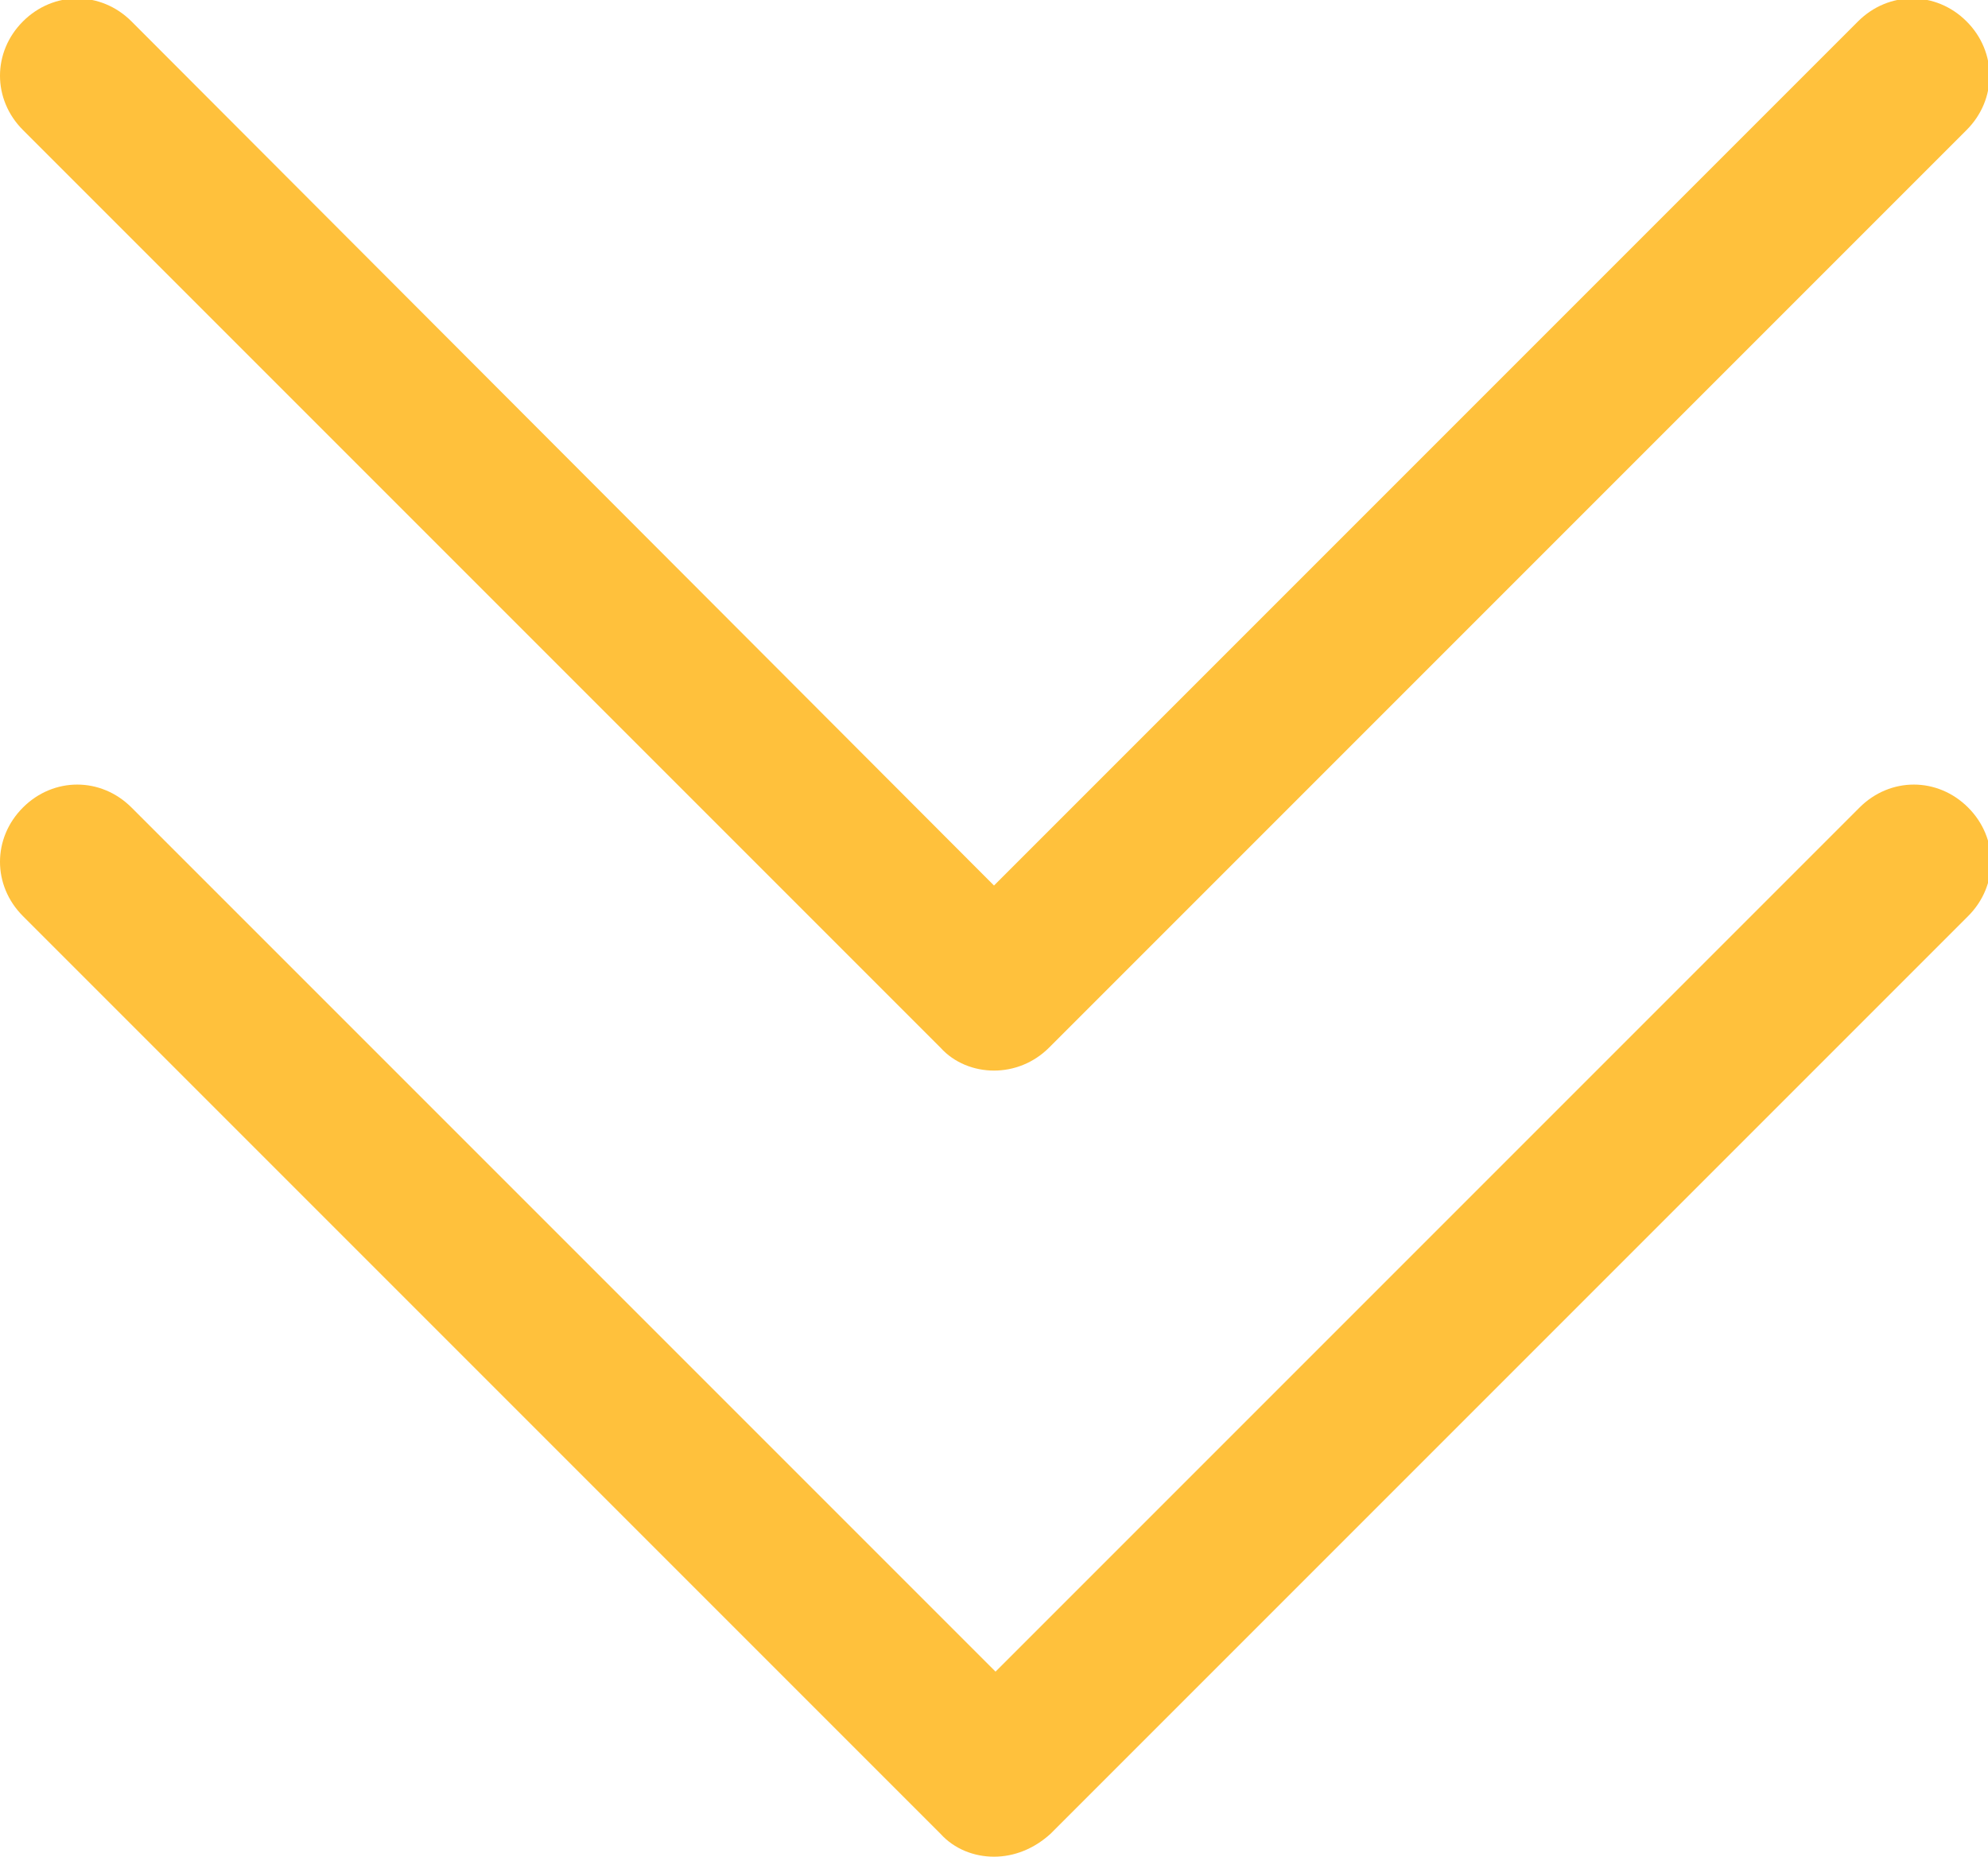
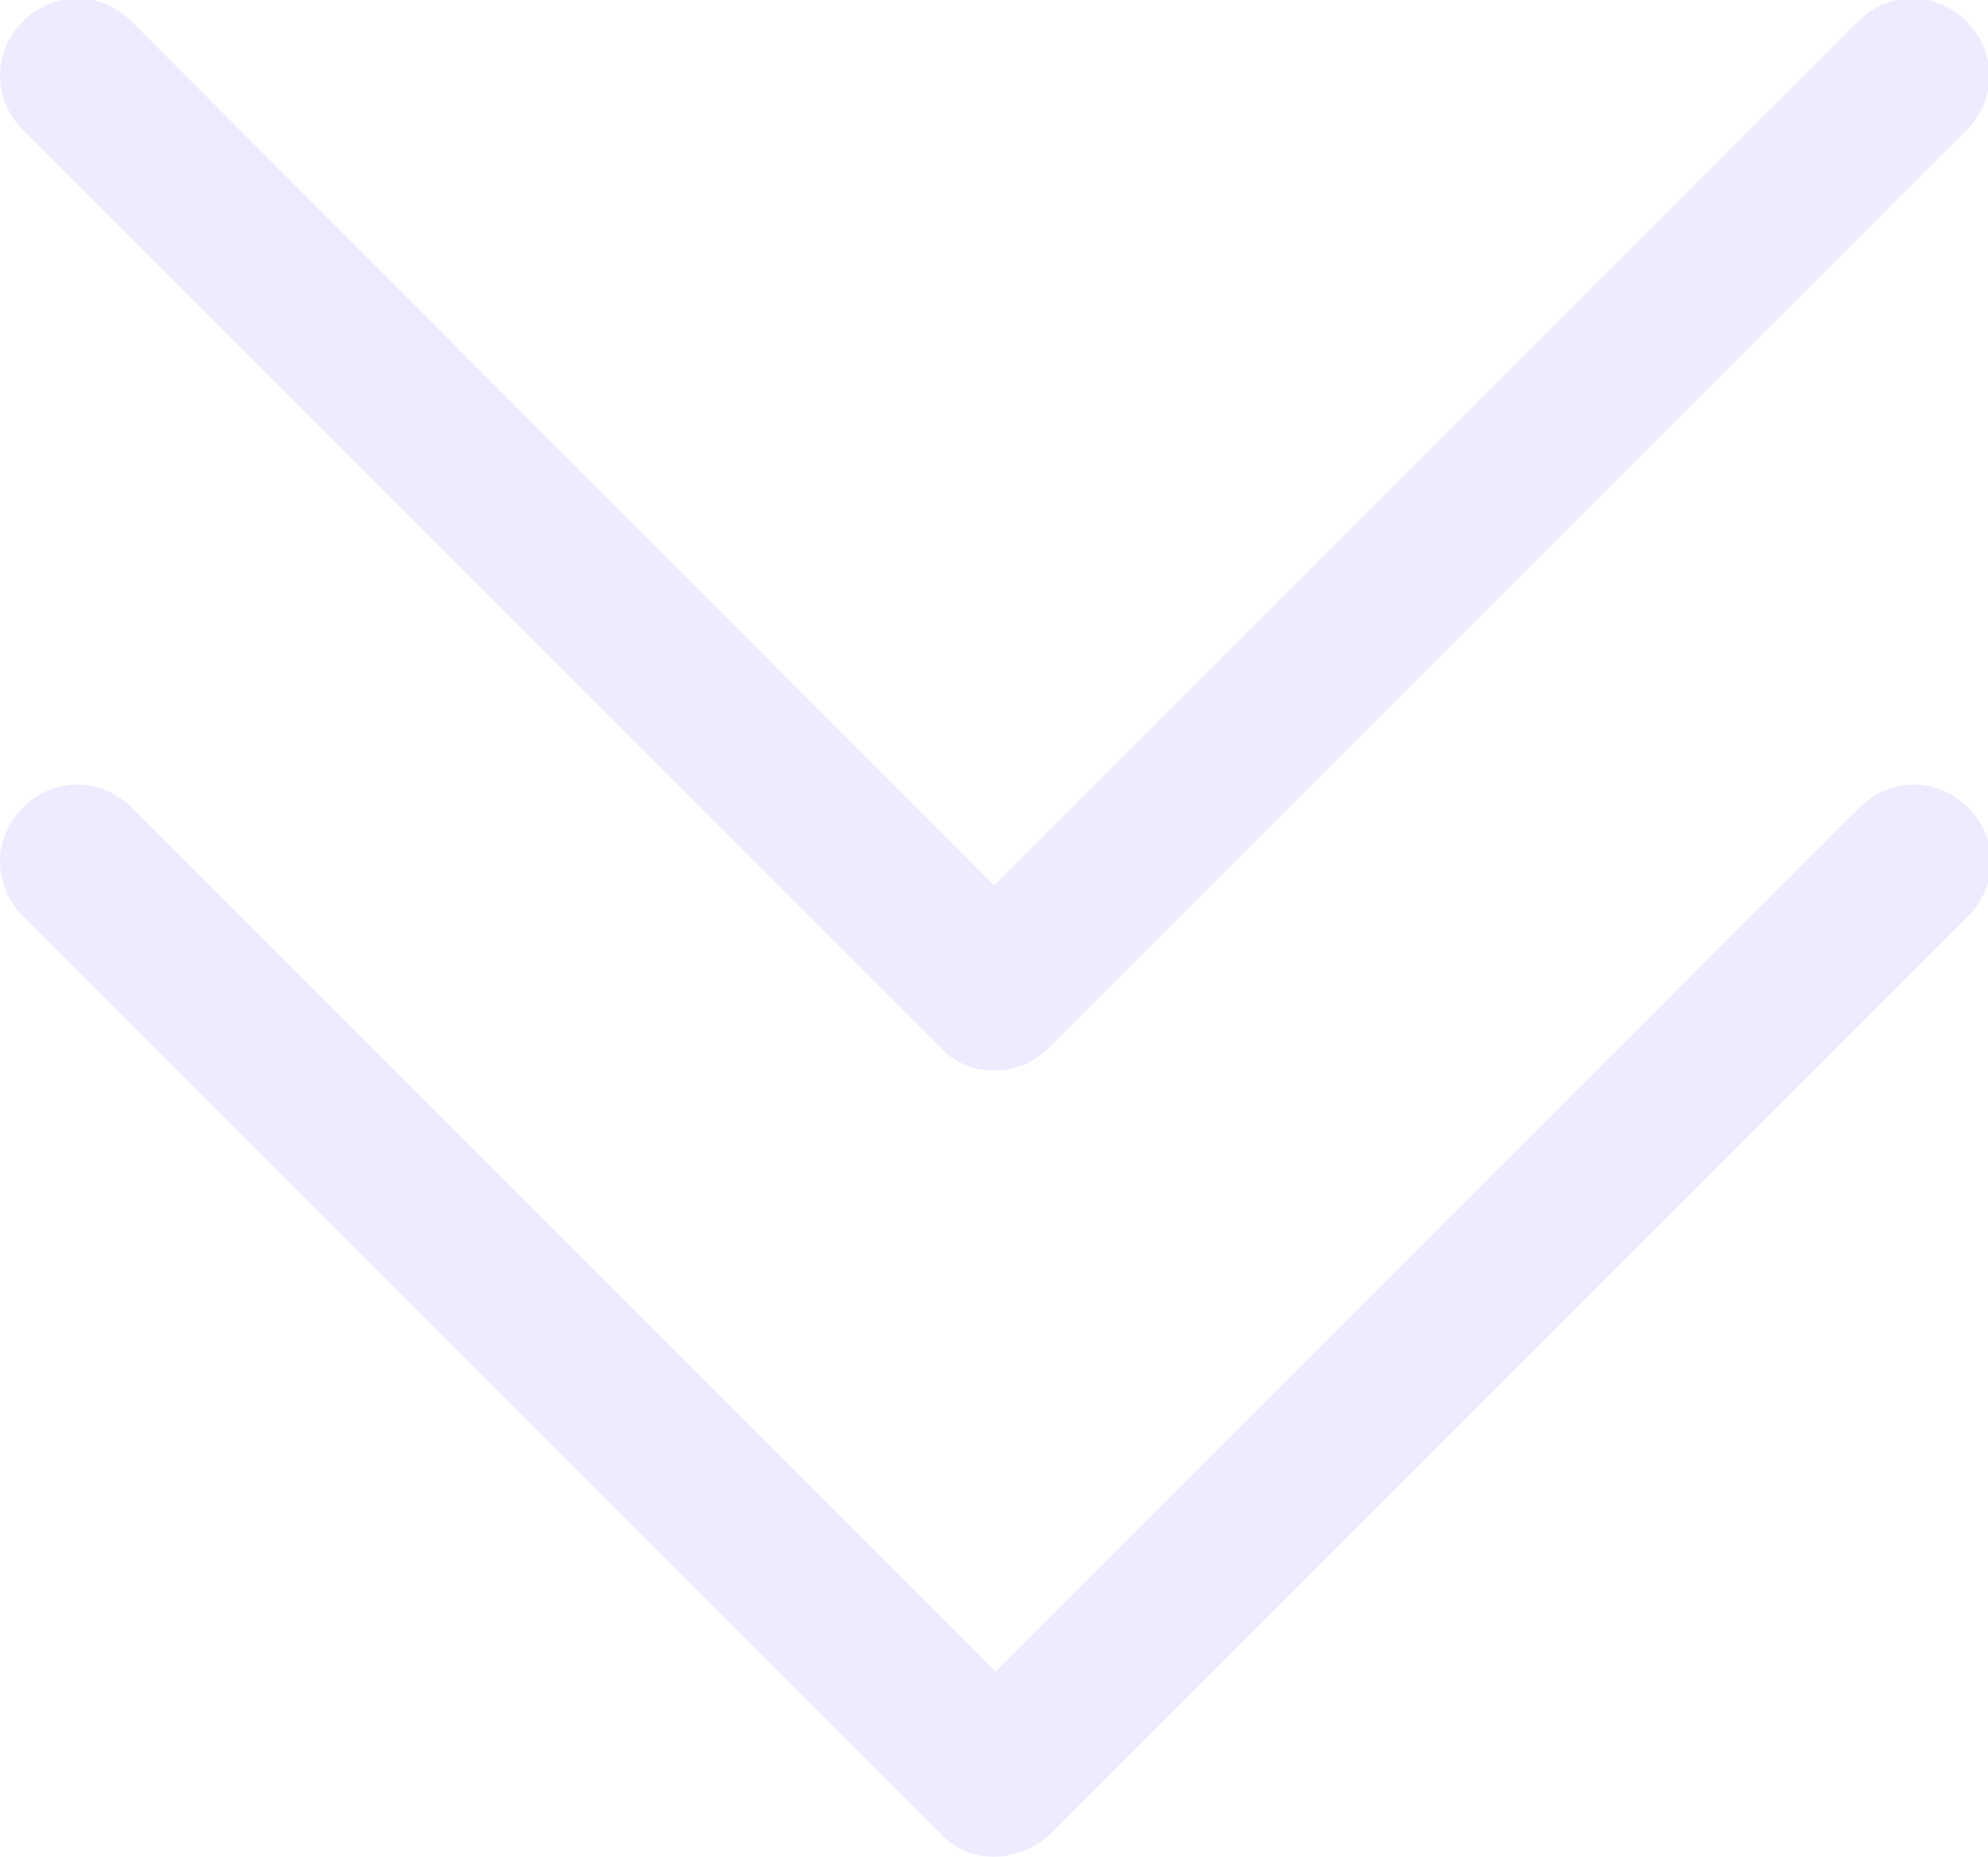
<svg xmlns="http://www.w3.org/2000/svg" version="1.1" id="圖層_1" x="0px" y="0px" viewBox="0 0 13 12.14" style="enable-background:new 0 0 13 12.14;" xml:space="preserve">
  <style type="text/css">
- 	.st0{fill:#ffc13c;}
+ 	.st0{fill:#EDECFF;}
	.st1{fill:#999999;}
</style>
  <g>
    <path class="st0" d="M6.5,7C6.37,7,6.24,6.95,6.15,6.85l-6-6c-0.2-0.2-0.2-0.51,0-0.71s0.51-0.2,0.71,0L6.5,5.79l5.65-5.65   c0.2-0.2,0.51-0.2,0.71,0s0.2,0.51,0,0.71l-6,6C6.76,6.95,6.63,7,6.5,7z" />
    <path class="st0" d="M6.5,12.14c-0.13,0-0.26-0.05-0.35-0.15l-6-6c-0.2-0.2-0.2-0.51,0-0.71s0.51-0.2,0.71,0l5.65,5.65l5.65-5.65   c0.2-0.2,0.51-0.2,0.71,0s0.2,0.51,0,0.71l-6,6C6.76,12.09,6.63,12.14,6.5,12.14z" />
  </g>
</svg>
